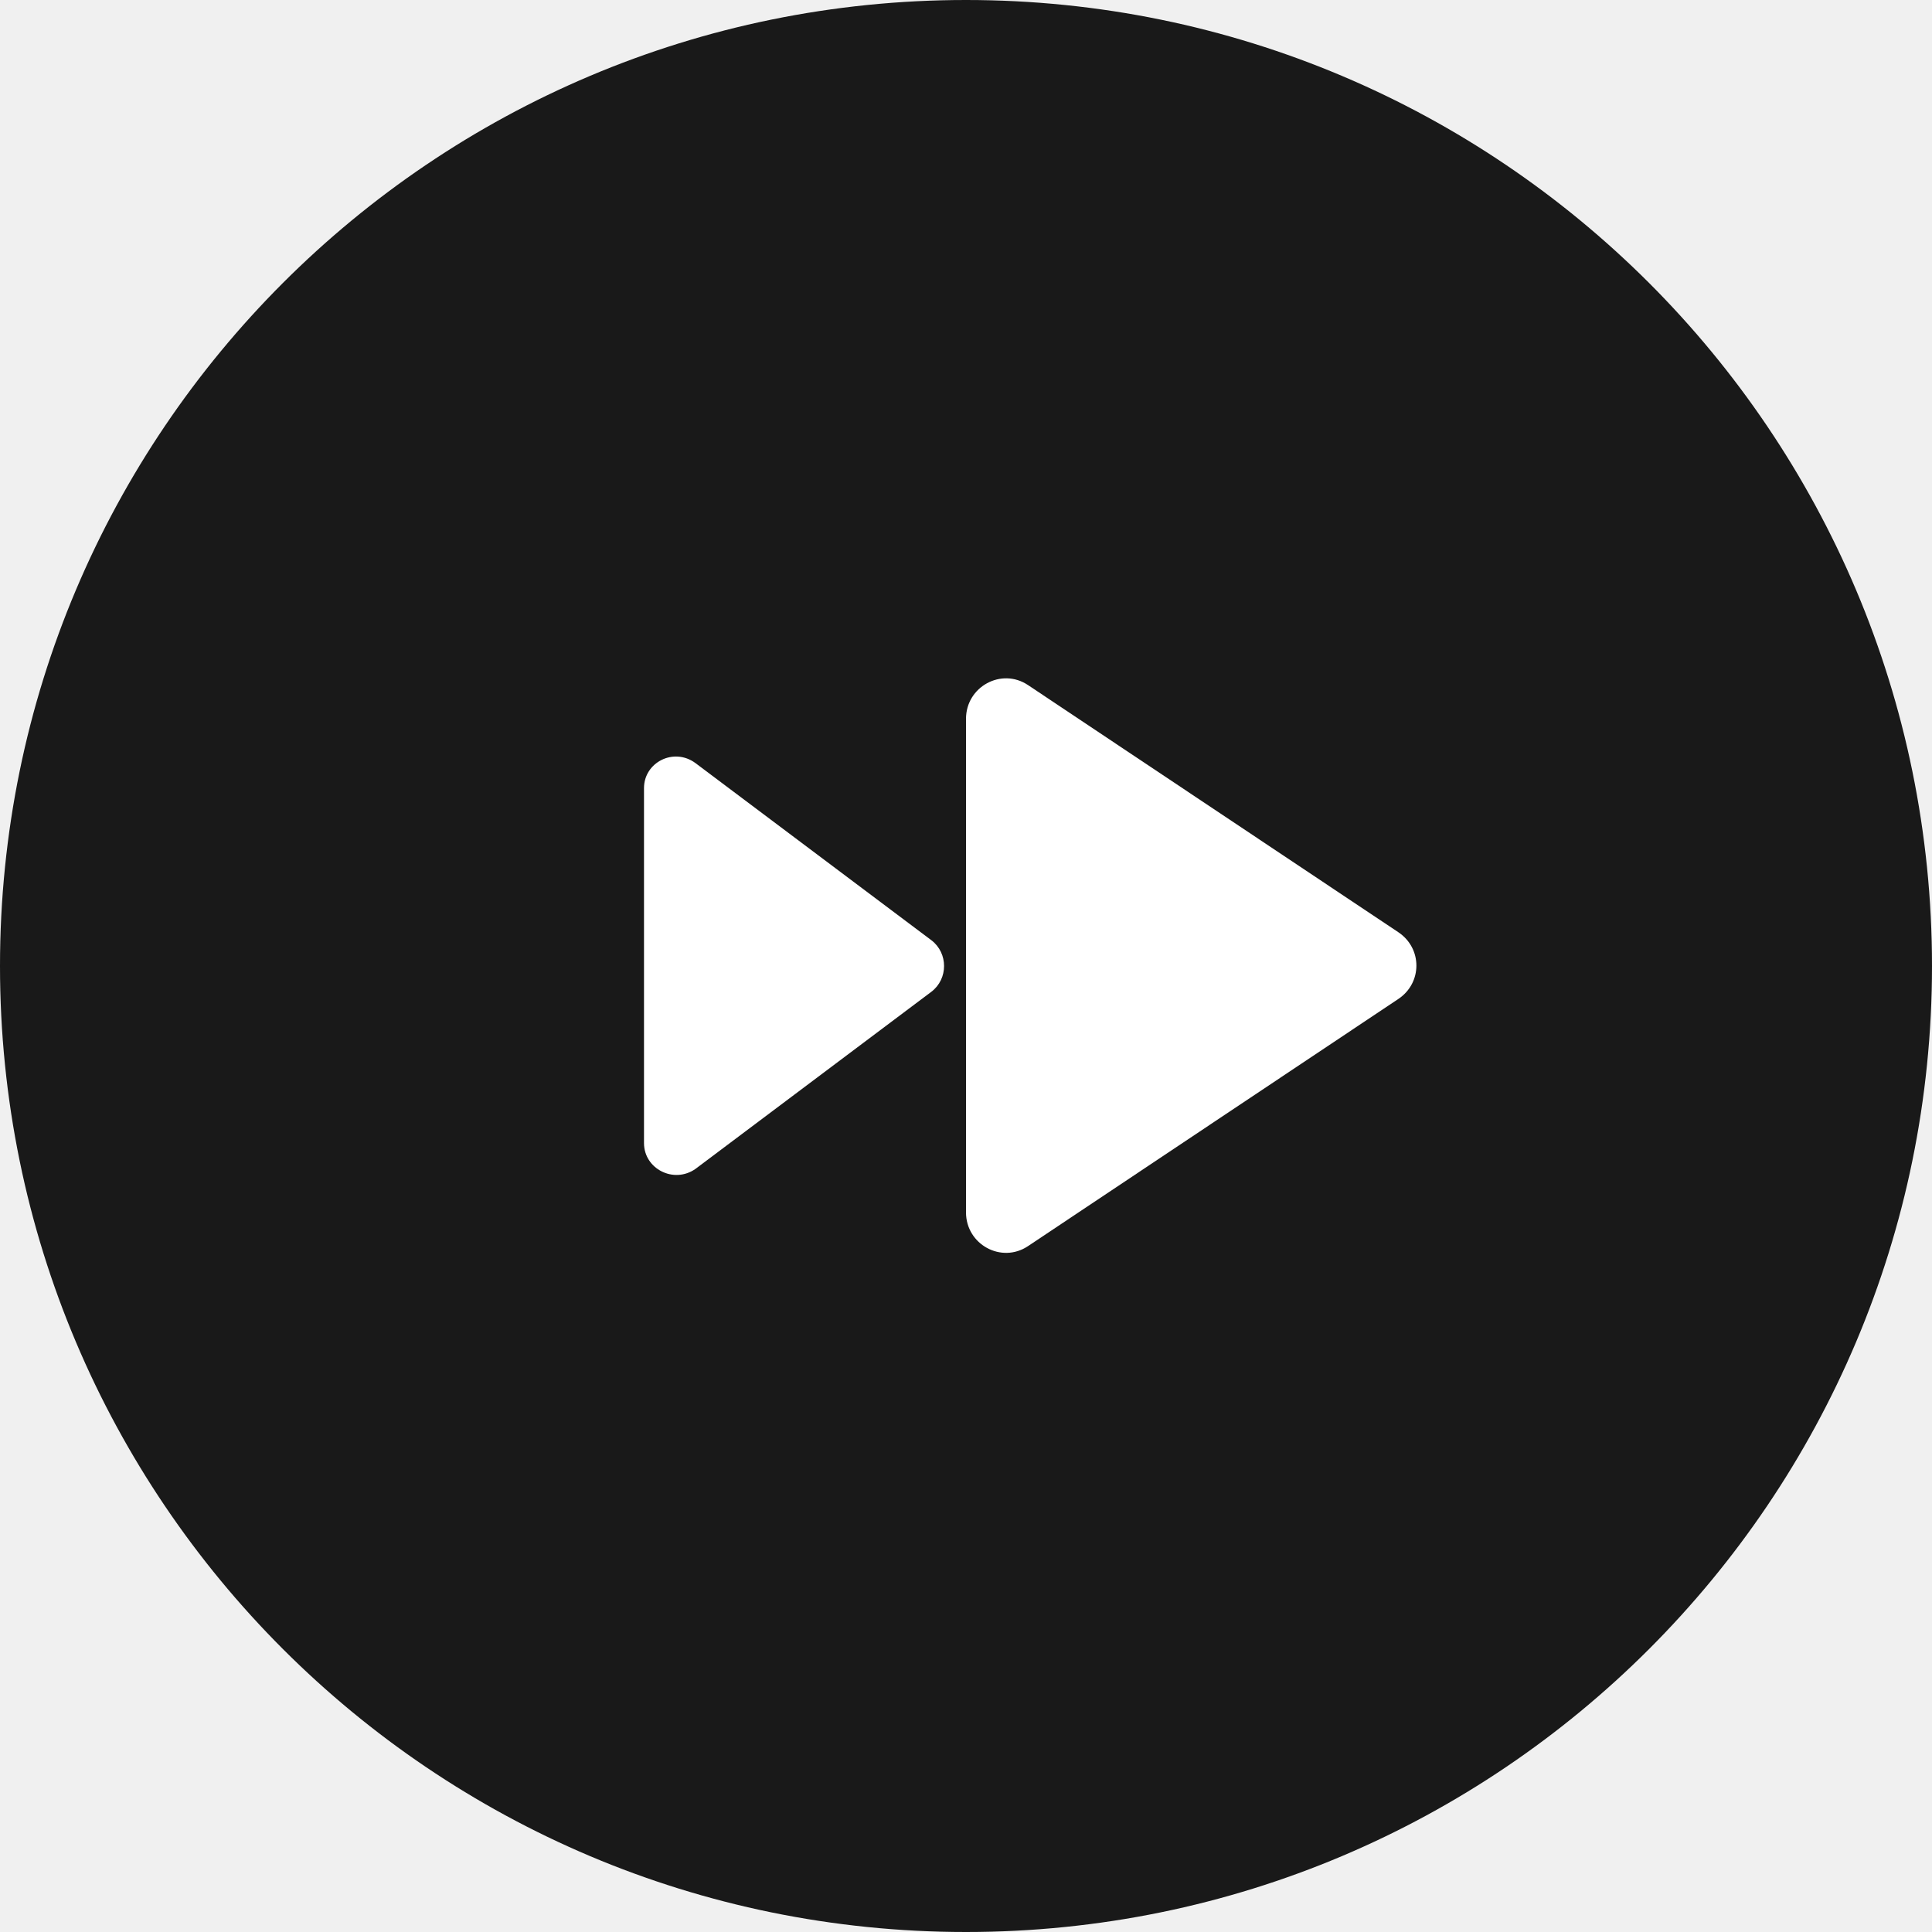
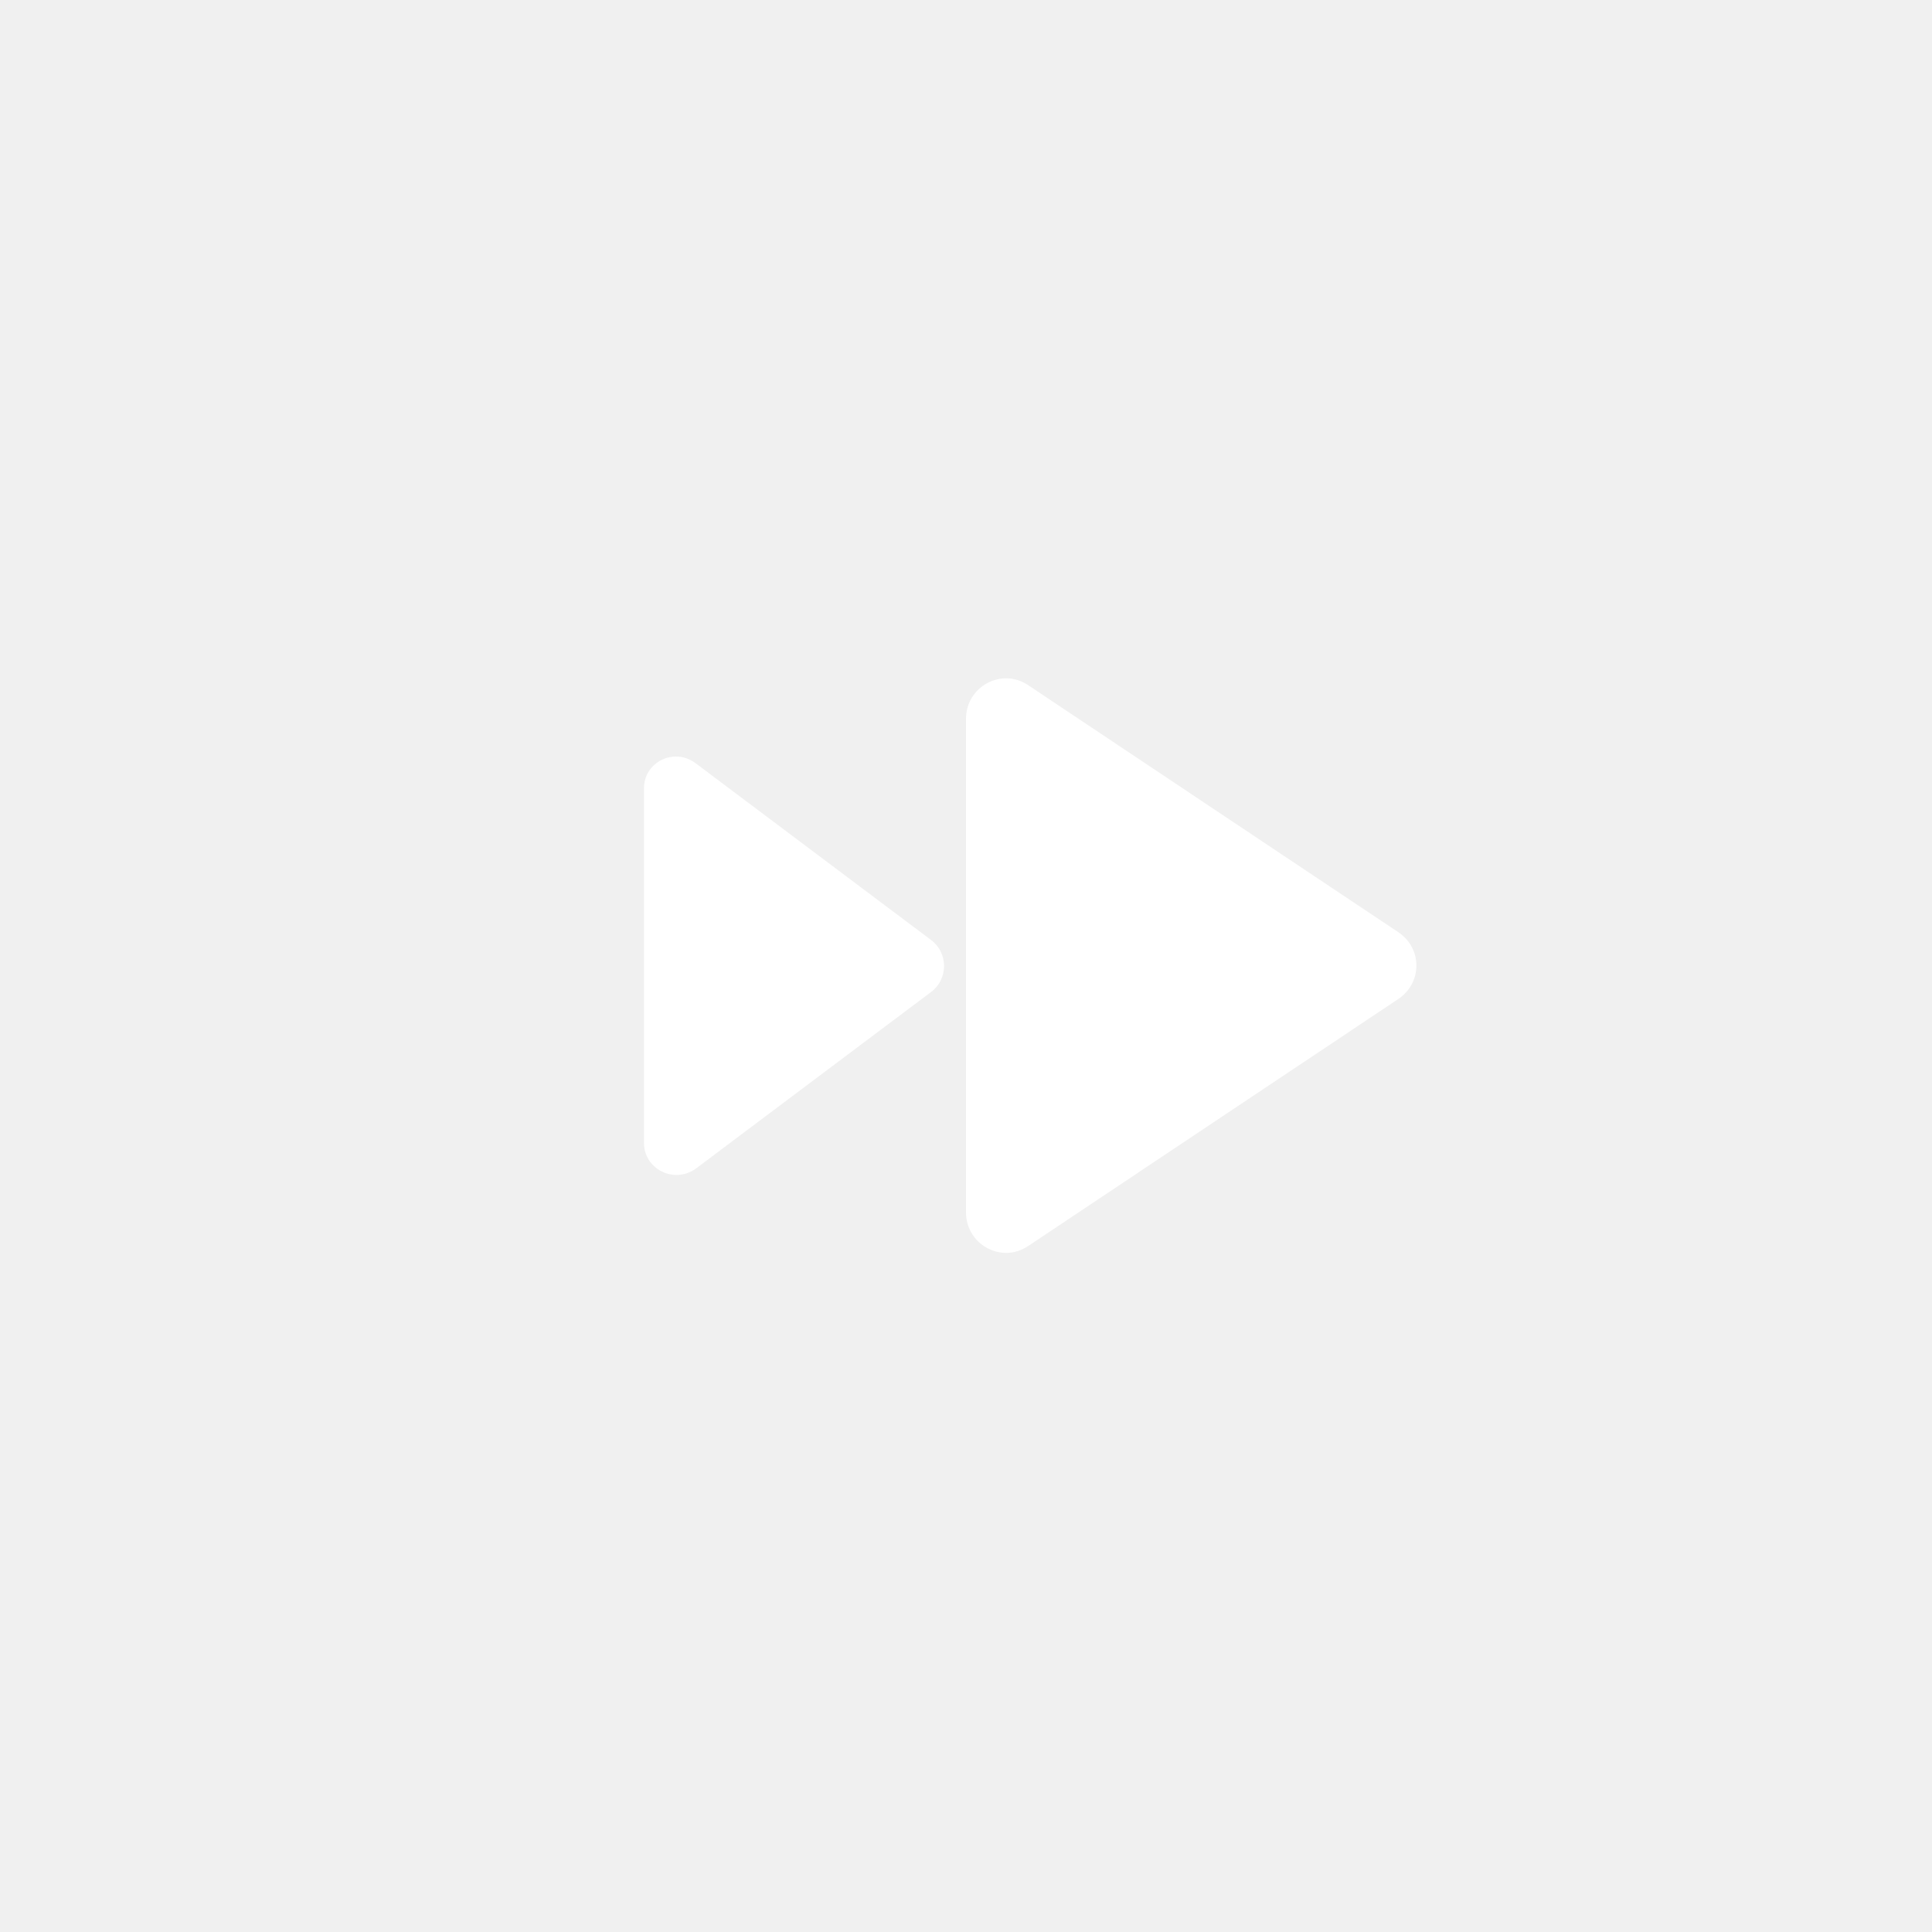
<svg xmlns="http://www.w3.org/2000/svg" width="24" height="24" viewBox="0 0 24 24" fill="none">
-   <circle cx="12" cy="12" r="12" fill="#191919" fill-opacity="1" />
+   <circle cx="12" cy="12" r="12" fill-opacity="1" />
  <path d="M11.57 11.68L8.64 9.48C8.37 9.28 8 9.47 8 9.79L8 14.2C8 14.52 8.37 14.71 8.64 14.52L11.57 12.32C11.78 12.16 11.78 11.84 11.57 11.68Z" fill="#FFFFFF" fill-opacity="1" fill-rule="evenodd" />
  <path d="M17.37 11.58L12.77 8.51C12.44 8.29 12 8.53 12 8.93L12 15.06C12 15.46 12.44 15.7 12.77 15.48L17.37 12.41C17.67 12.21 17.67 11.78 17.37 11.58Z" fill="#FFFFFF" fill-opacity="1" fill-rule="evenodd" />
</svg>
